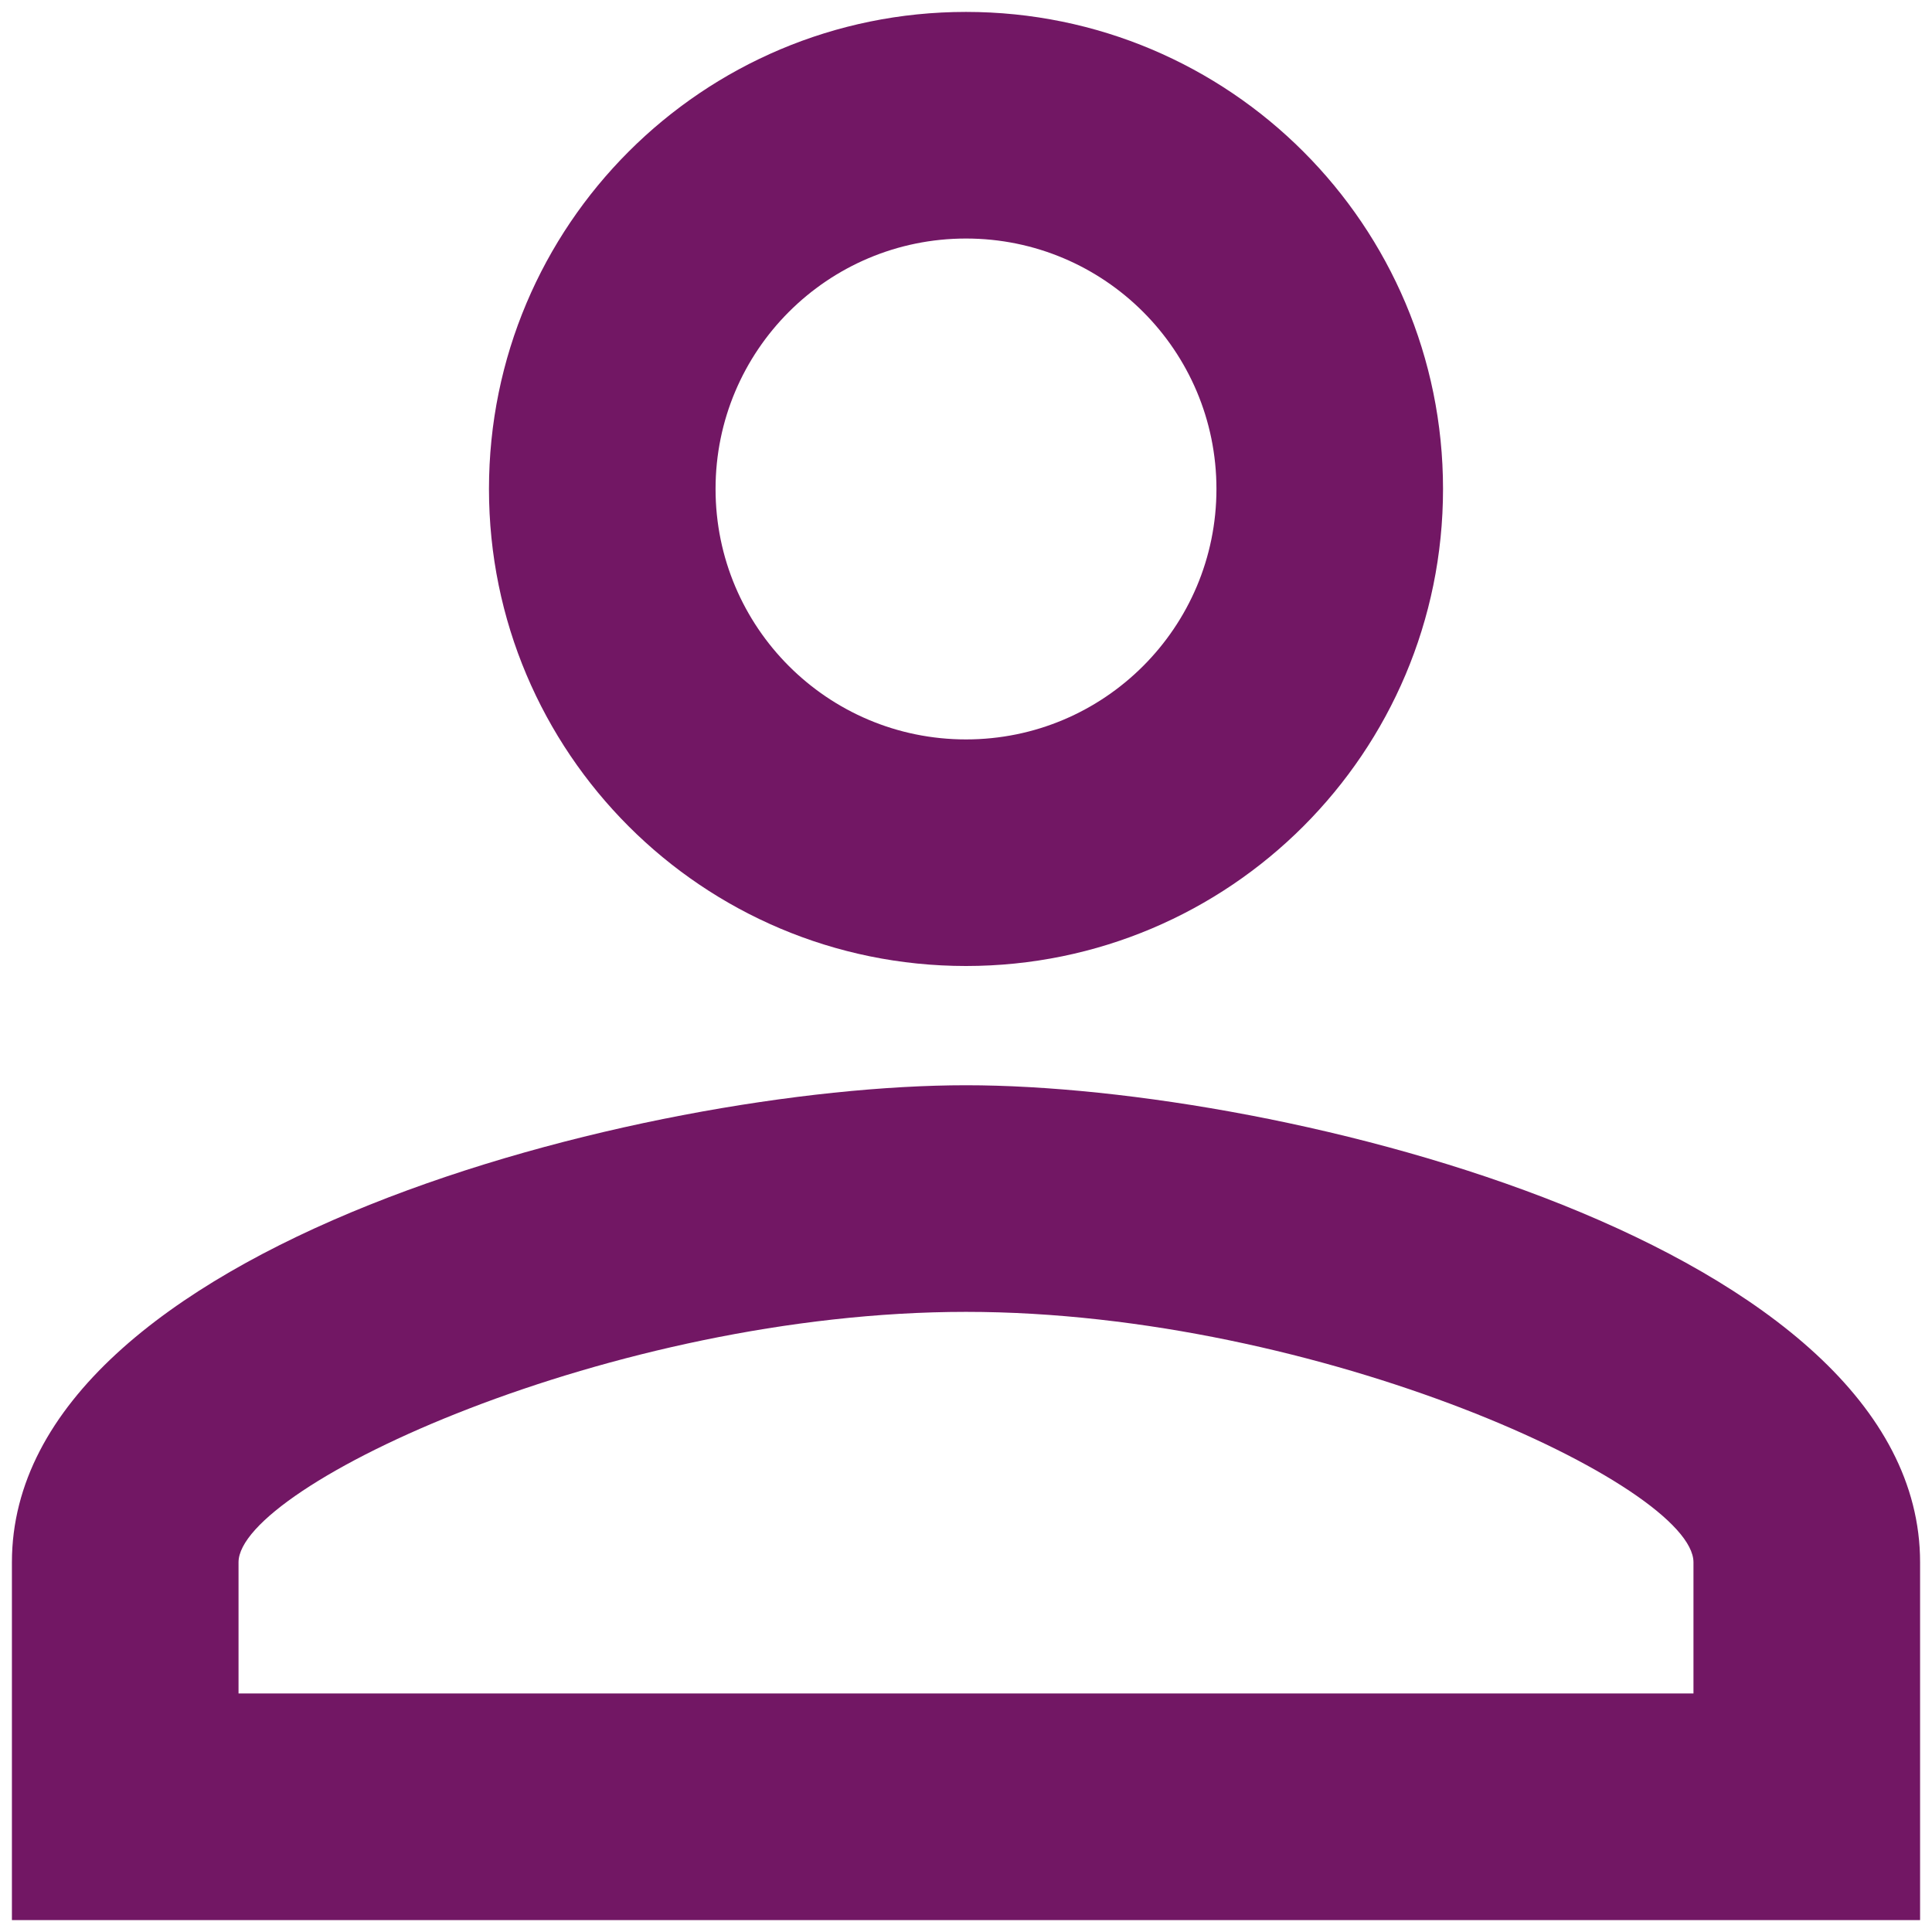
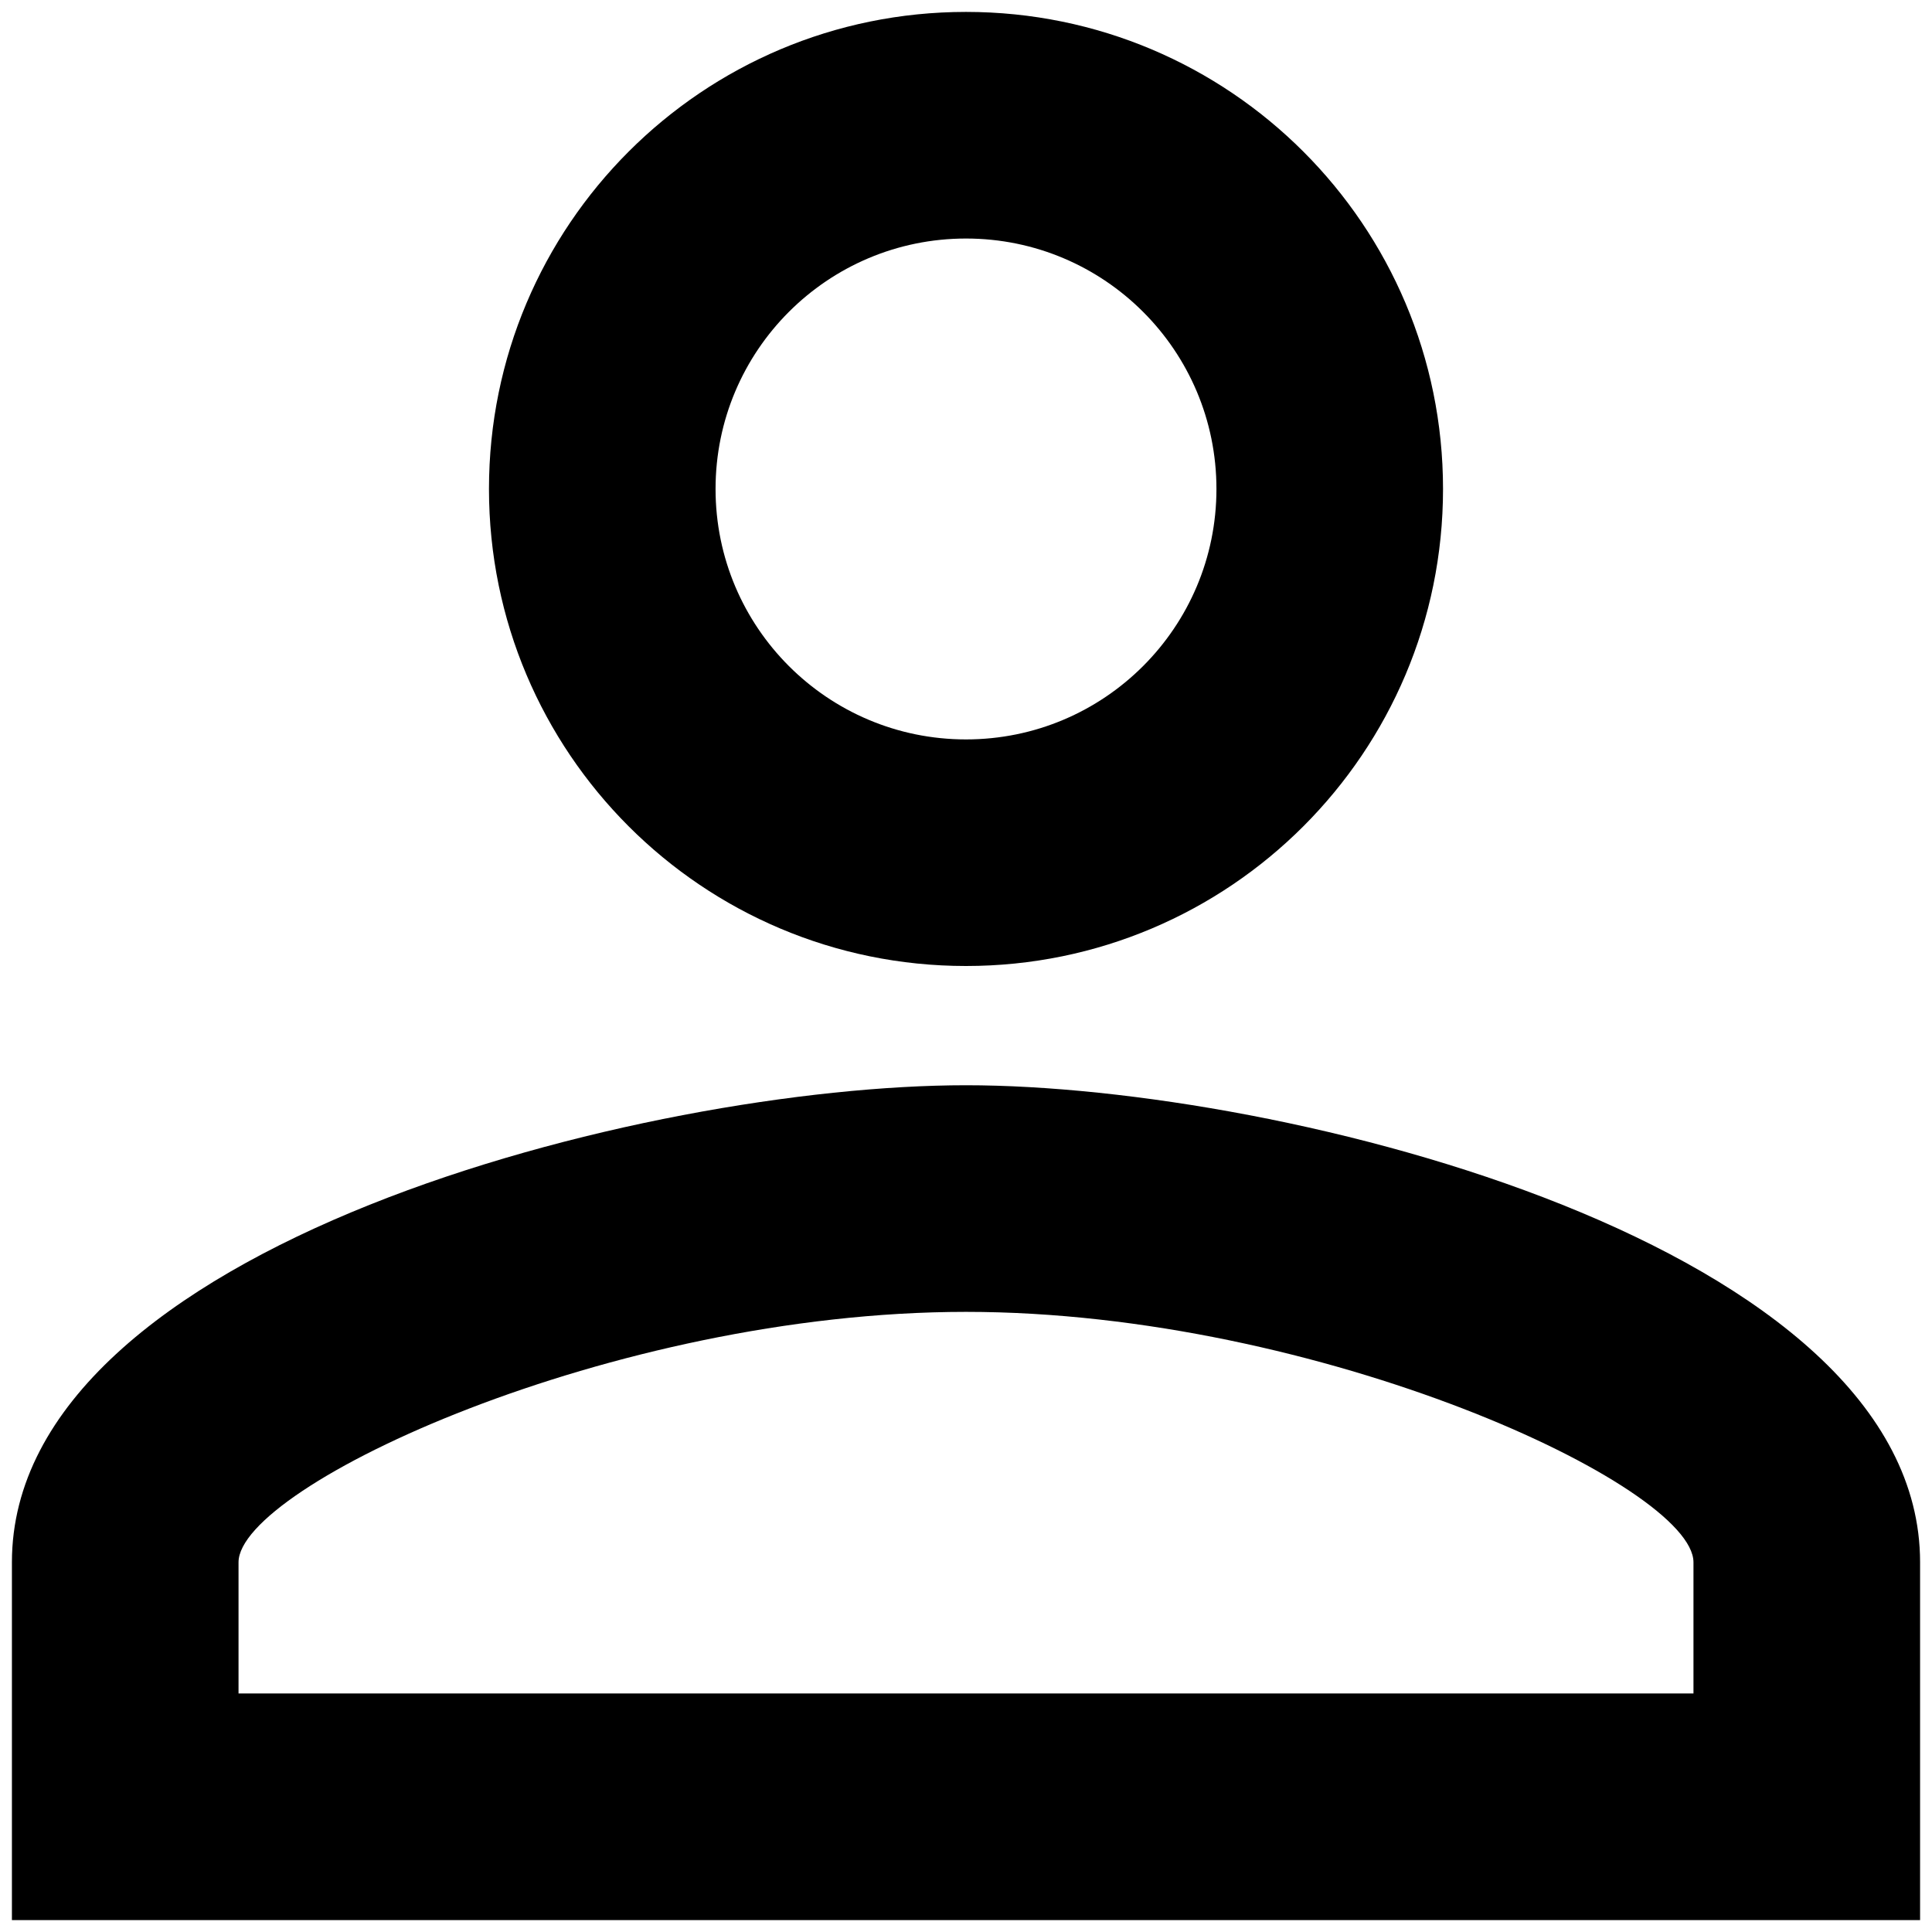
<svg xmlns="http://www.w3.org/2000/svg" width="54" height="54" viewBox="0 0 54 54" fill="none">
-   <path d="M27 6.667C30.867 6.667 34 9.8 34 13.667C34 17.533 30.867 20.667 27 20.667C23.133 20.667 20 17.533 20 13.667C20 9.8 23.133 6.667 27 6.667ZM27 36.667C36.9 36.667 47.333 41.533 47.333 43.667V47.333H6.667V43.667C6.667 41.533 17.1 36.667 27 36.667ZM27 0.333C19.633 0.333 13.667 6.3 13.667 13.667C13.667 21.033 19.633 27 27 27C34.367 27 40.333 21.033 40.333 13.667C40.333 6.3 34.367 0.333 27 0.333ZM27 30.333C18.1 30.333 0.333 34.8 0.333 43.667V53.667H53.667V43.667C53.667 34.8 35.9 30.333 27 30.333Z" fill="#721764" />
+   <path d="M27 6.667C30.867 6.667 34 9.8 34 13.667C34 17.533 30.867 20.667 27 20.667C23.133 20.667 20 17.533 20 13.667C20 9.8 23.133 6.667 27 6.667ZM27 36.667C36.9 36.667 47.333 41.533 47.333 43.667V47.333H6.667V43.667C6.667 41.533 17.1 36.667 27 36.667ZM27 0.333C19.633 0.333 13.667 6.3 13.667 13.667C13.667 21.033 19.633 27 27 27C34.367 27 40.333 21.033 40.333 13.667C40.333 6.3 34.367 0.333 27 0.333ZM27 30.333C18.1 30.333 0.333 34.8 0.333 43.667V53.667H53.667V43.667C53.667 34.8 35.9 30.333 27 30.333Z" fill="#000" />
</svg>
